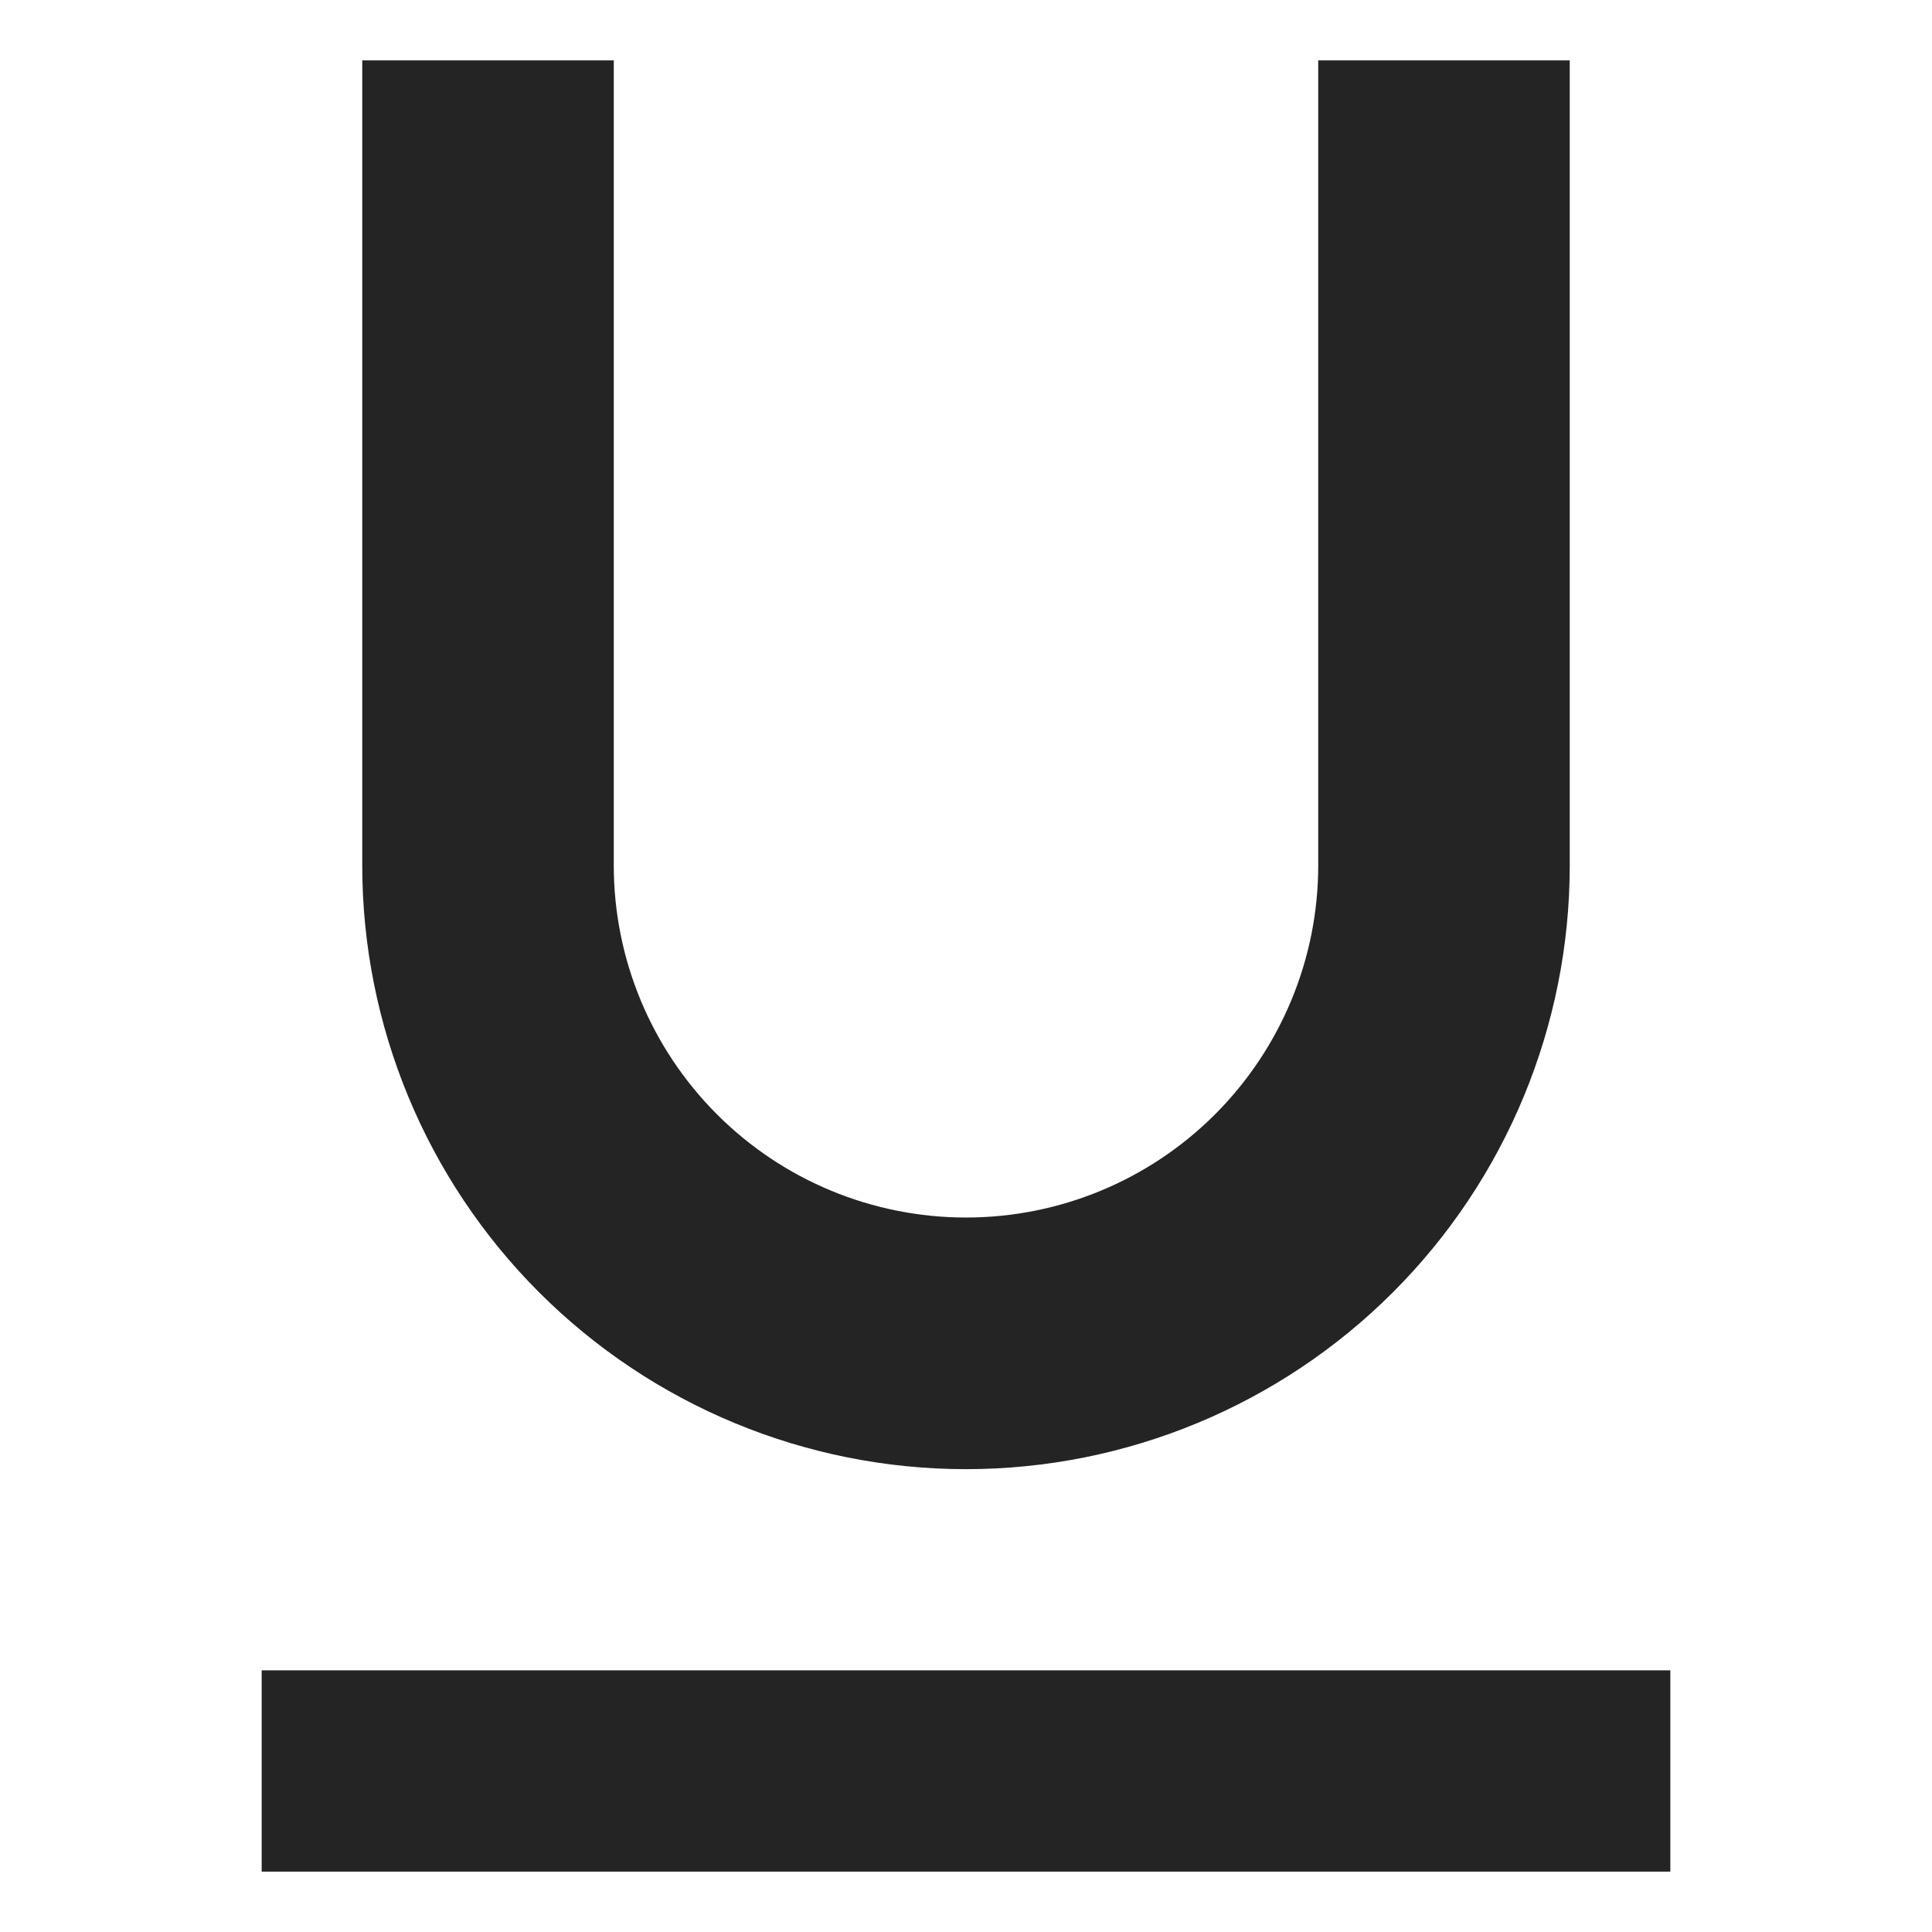
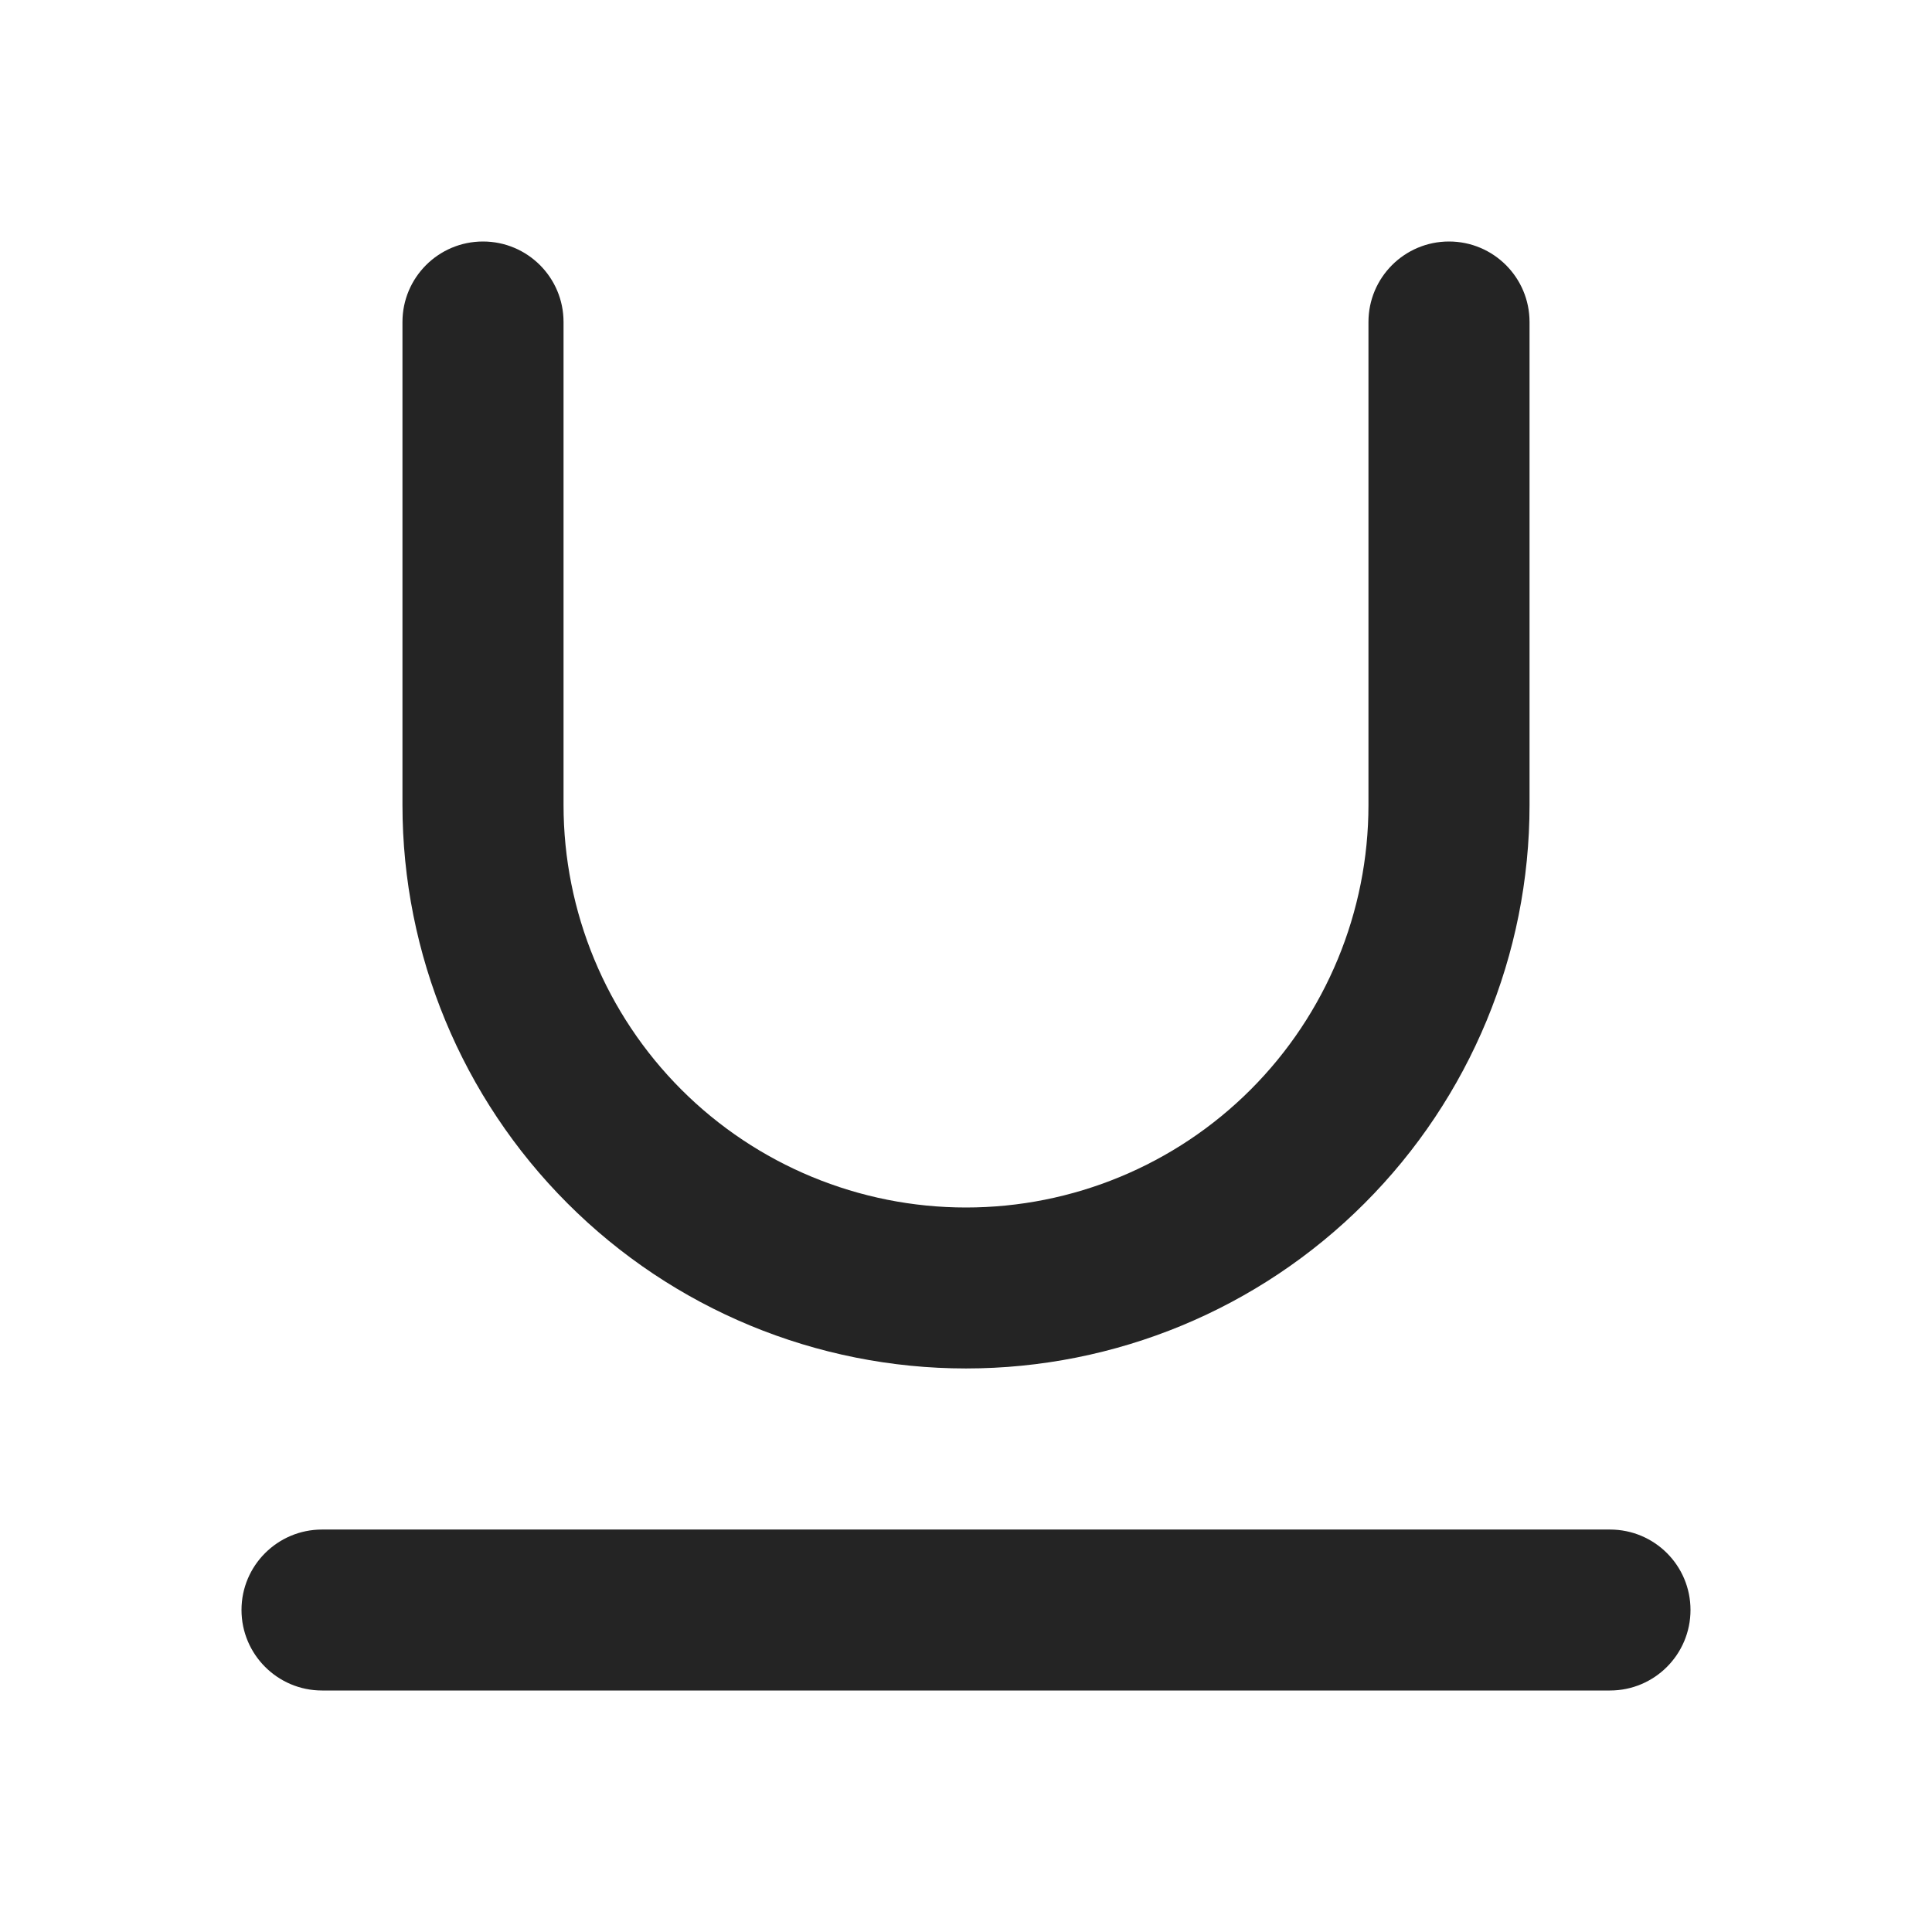
<svg xmlns="http://www.w3.org/2000/svg" width="16" height="16" viewBox="0 0 16 16" fill="none">
-   <path d="M2.167 15.5H13.833V13.833H2.167V15.5ZM8 12.167C9.326 12.167 10.598 11.64 11.536 10.702C12.473 9.765 13 8.493 13 7.167V0.5H10.917V7.167C10.917 7.94 10.609 8.682 10.062 9.229C9.515 9.776 8.774 10.083 8 10.083C7.226 10.083 6.485 9.776 5.938 9.229C5.391 8.682 5.083 7.94 5.083 7.167V0.5H3V7.167C3 8.493 3.527 9.765 4.464 10.702C5.402 11.64 6.674 12.167 8 12.167Z" fill="#242424" />
+   <path d="M4.667 2.667C4.667 2.298 4.368 2 4 2C3.632 2 3.333 2.298 3.333 2.667V6.667C3.333 7.904 3.825 9.091 4.7 9.966C5.575 10.842 6.762 11.333 8 11.333C9.238 11.333 10.425 10.842 11.3 9.966C12.175 9.091 12.667 7.904 12.667 6.667V2.667C12.667 2.298 12.368 2 12 2C11.632 2 11.333 2.298 11.333 2.667V6.667C11.333 7.551 10.982 8.399 10.357 9.024C9.732 9.649 8.884 10 8 10C7.116 10 6.268 9.649 5.643 9.024C5.018 8.399 4.667 7.551 4.667 6.667V2.667ZM2.667 12.667C2.299 12.667 2 12.965 2 13.333C2 13.701 2.299 14 2.667 14H13.333C13.702 14 14 13.701 14 13.333C14 12.965 13.702 12.667 13.333 12.667H2.667Z" fill-rule="evenodd" clip-rule="evenodd" fill="#242424" />
</svg>
